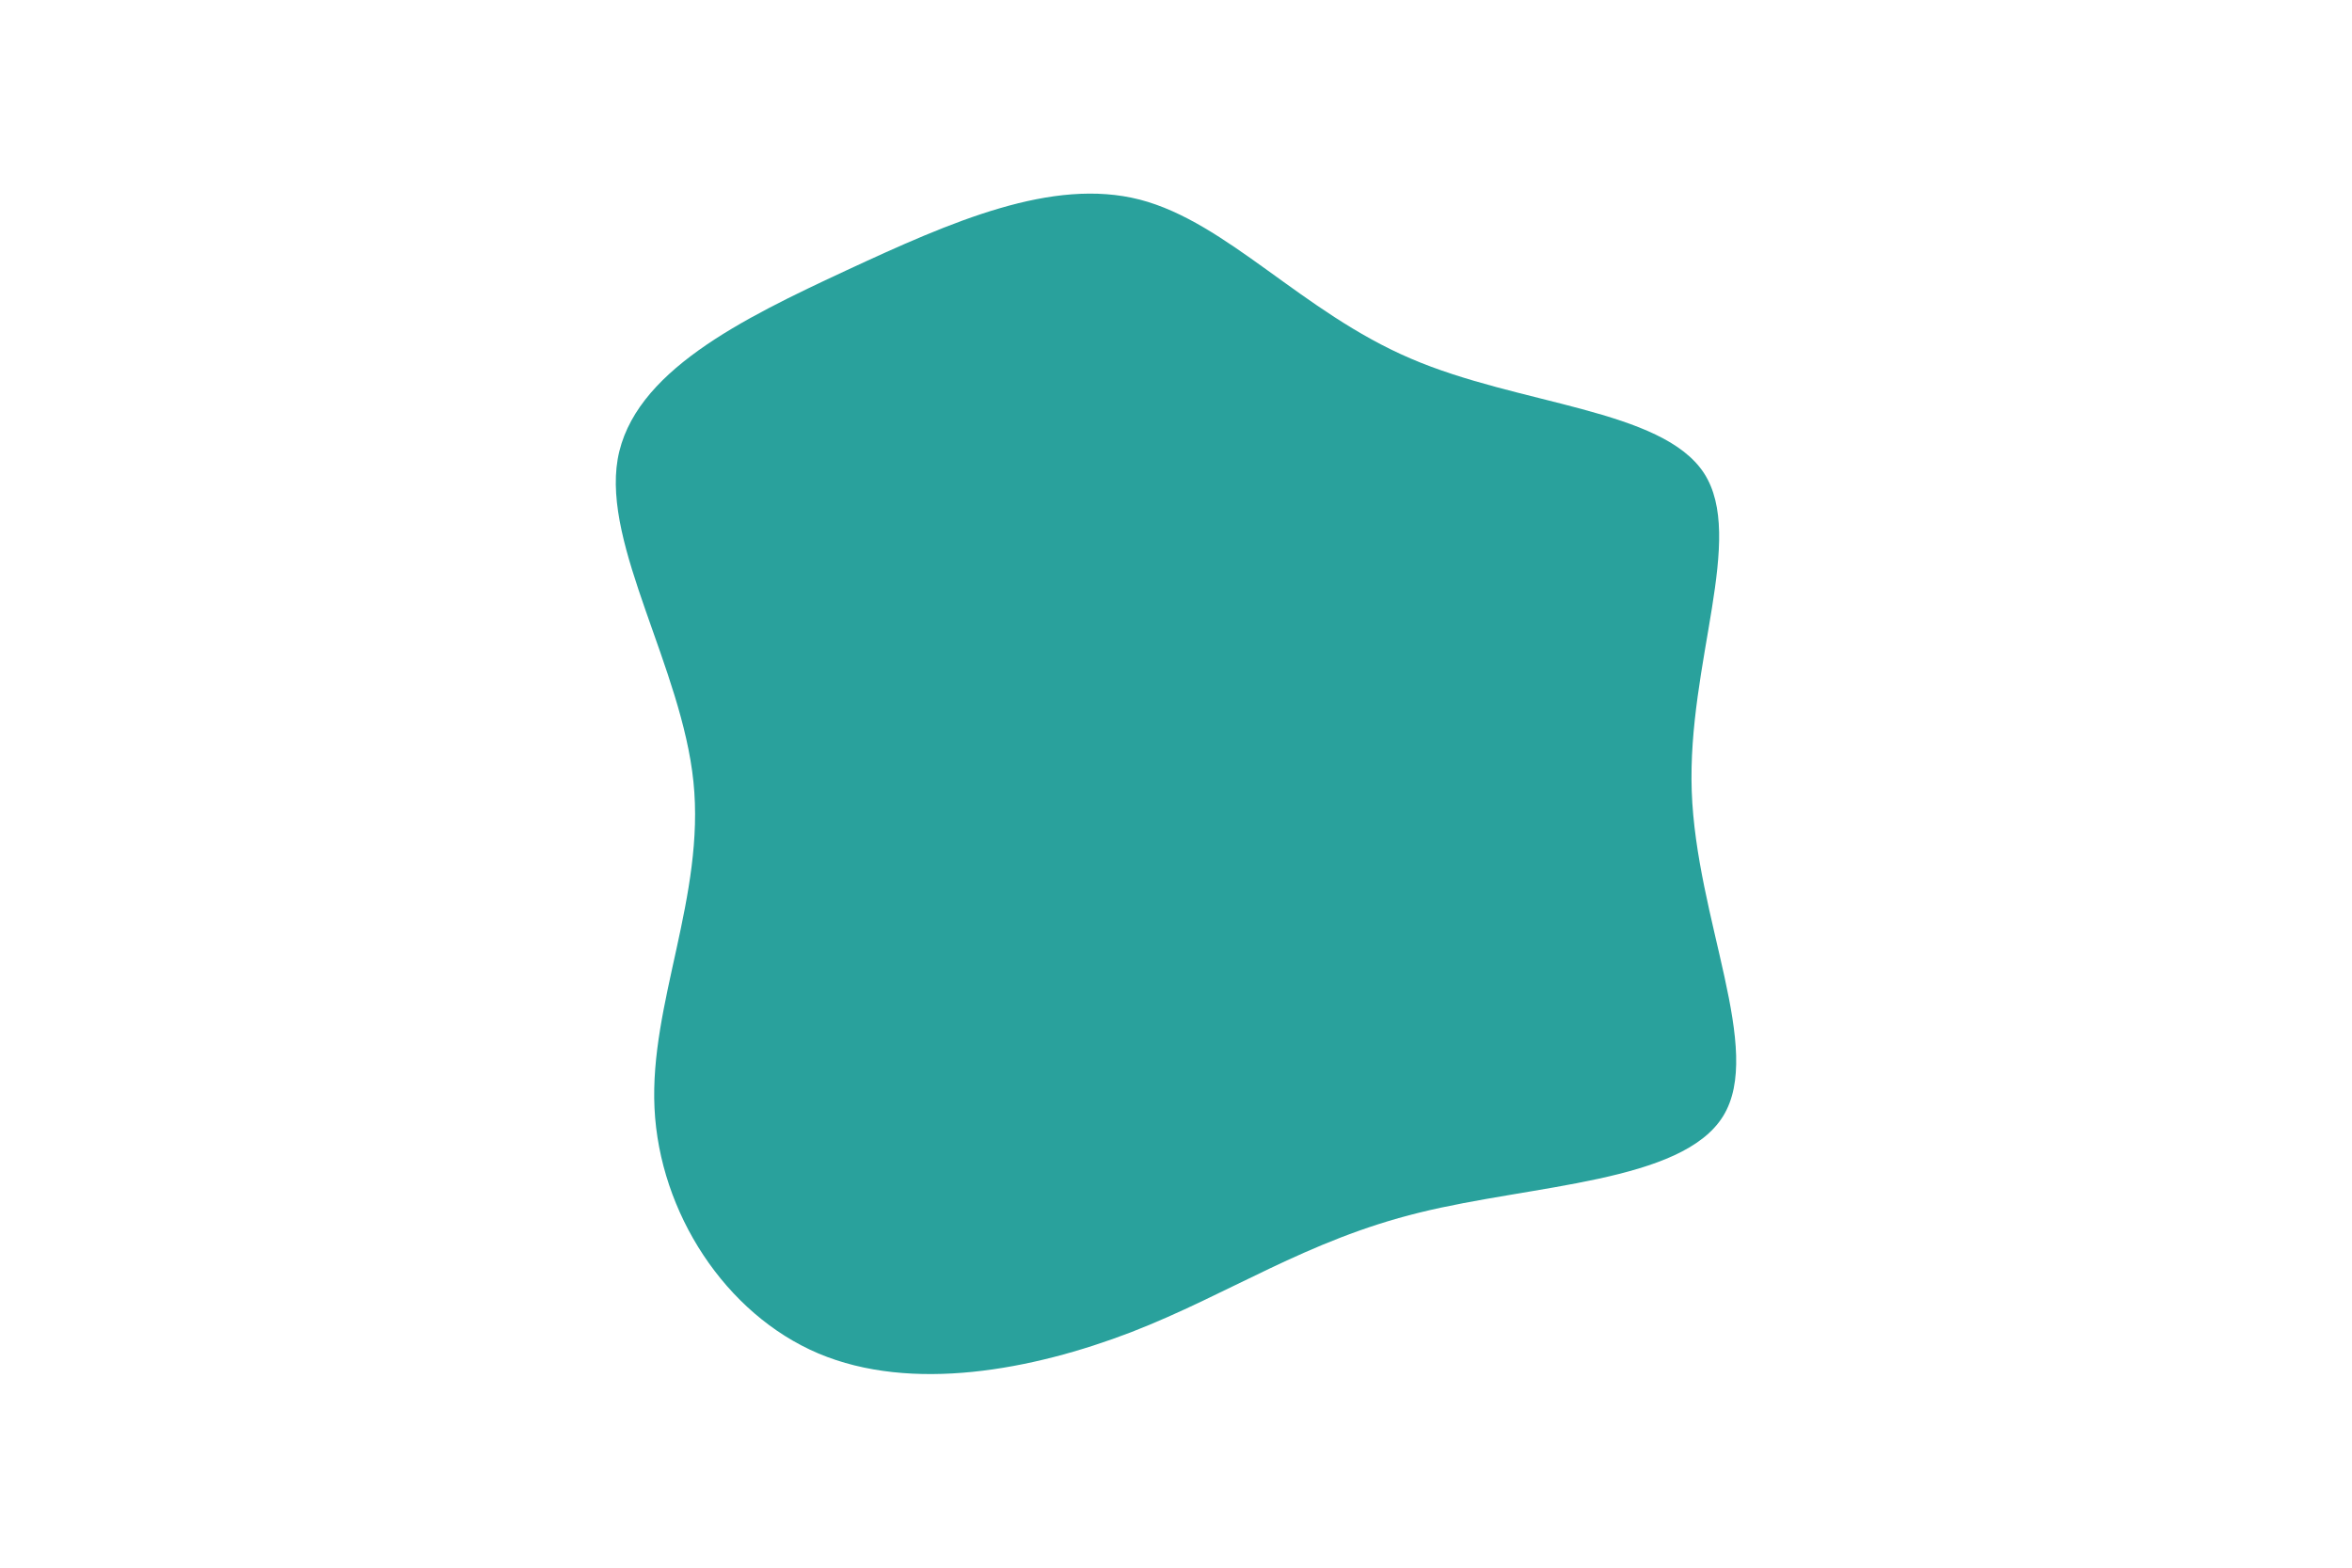
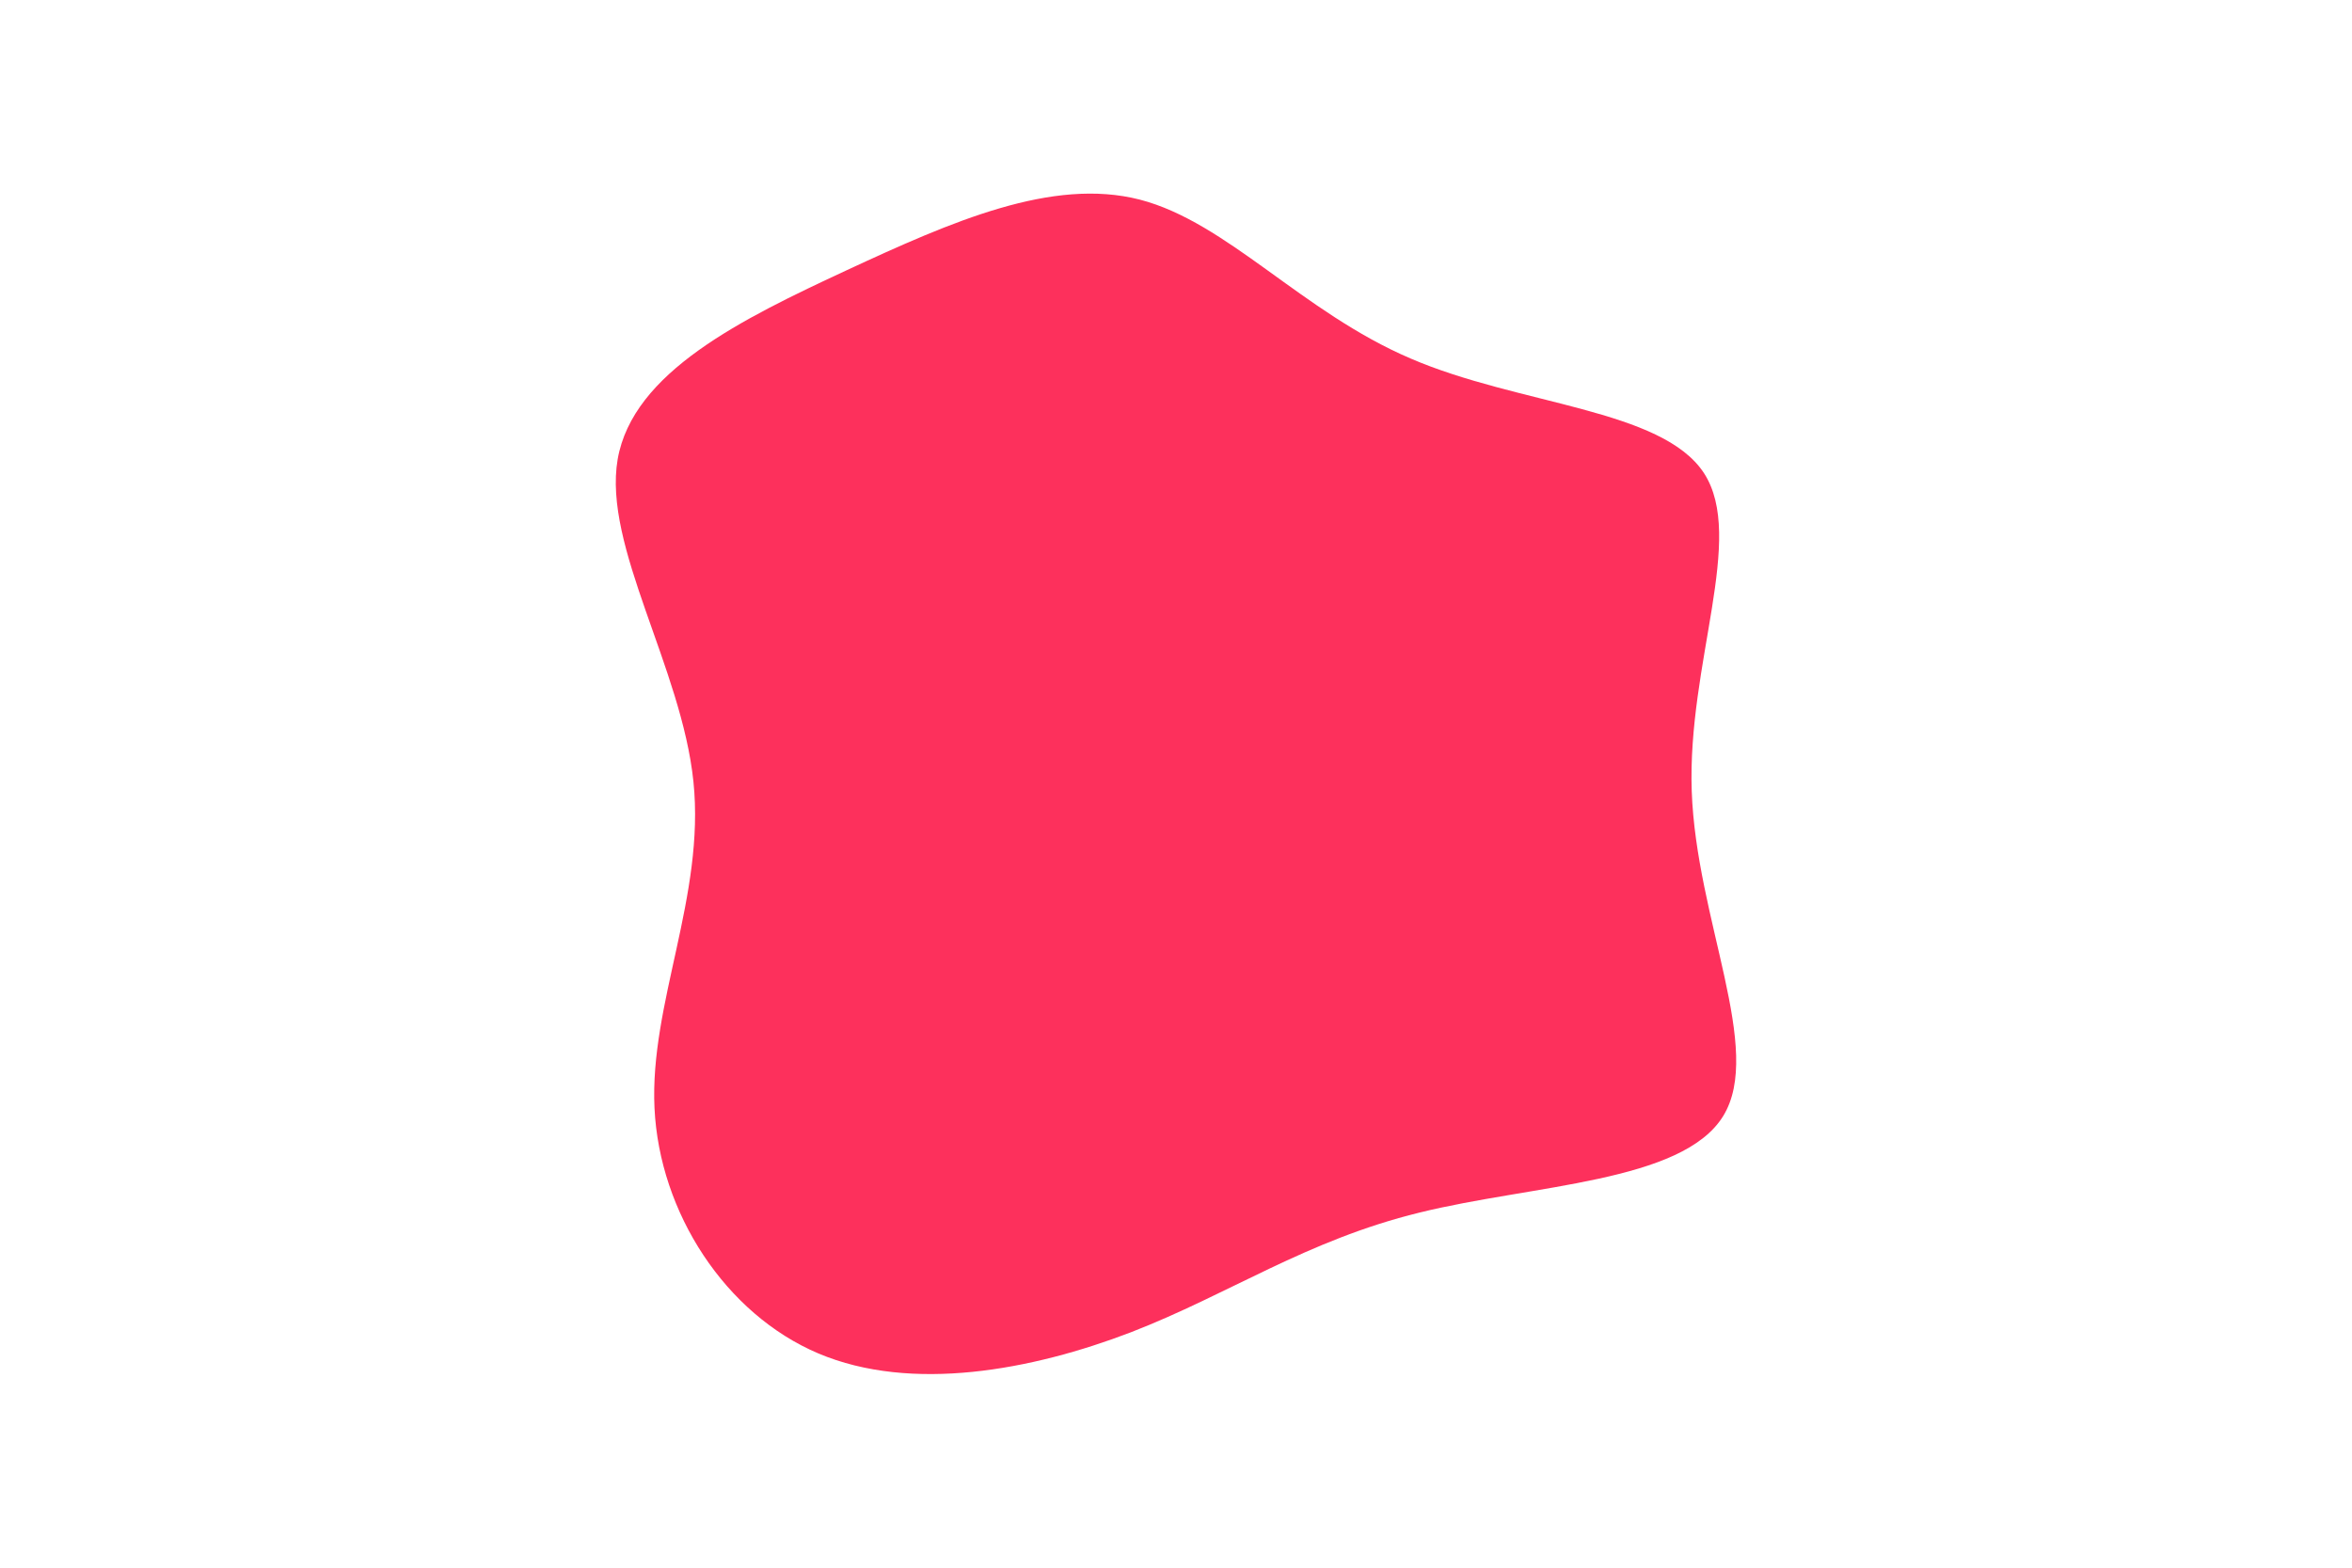
<svg xmlns="http://www.w3.org/2000/svg" id="visual" viewBox="0 0 900 600" width="900" height="600" version="1.1">
  <g transform="translate(441.1475 301.7992)">
-     <path d="M98.6 -164.6C140.1 -146.7 194.8 -145.4 210.9 -120.7C226.9 -96 204.5 -48 206.2 1C207.9 50 233.9 100 218.2 125.4C202.5 150.8 145.3 151.6 102 162.3C58.7 172.9 29.3 193.5 -8.4 208.1C-46.2 222.6 -92.3 231.3 -128 216.2C-163.6 201.1 -188.8 162.3 -190.7 122.3C-192.6 82.3 -171.3 41.2 -175.8 -2.6C-180.3 -46.3 -210.5 -92.7 -204.8 -126C-199 -159.4 -157.3 -179.7 -117.1 -198.4C-77 -217 -38.5 -234 -5 -225.4C28.5 -216.7 57 -182.4 98.6 -164.6" fill="#29A19C" />
+     <path d="M98.6 -164.6C140.1 -146.7 194.8 -145.4 210.9 -120.7C226.9 -96 204.5 -48 206.2 1C207.9 50 233.9 100 218.2 125.4C202.5 150.8 145.3 151.6 102 162.3C58.7 172.9 29.3 193.5 -8.4 208.1C-46.2 222.6 -92.3 231.3 -128 216.2C-163.6 201.1 -188.8 162.3 -190.7 122.3C-192.6 82.3 -171.3 41.2 -175.8 -2.6C-180.3 -46.3 -210.5 -92.7 -204.8 -126C-199 -159.4 -157.3 -179.7 -117.1 -198.4C-77 -217 -38.5 -234 -5 -225.4C28.5 -216.7 57 -182.4 98.6 -164.6" fill="#fd305c" />
  </g>
</svg>
